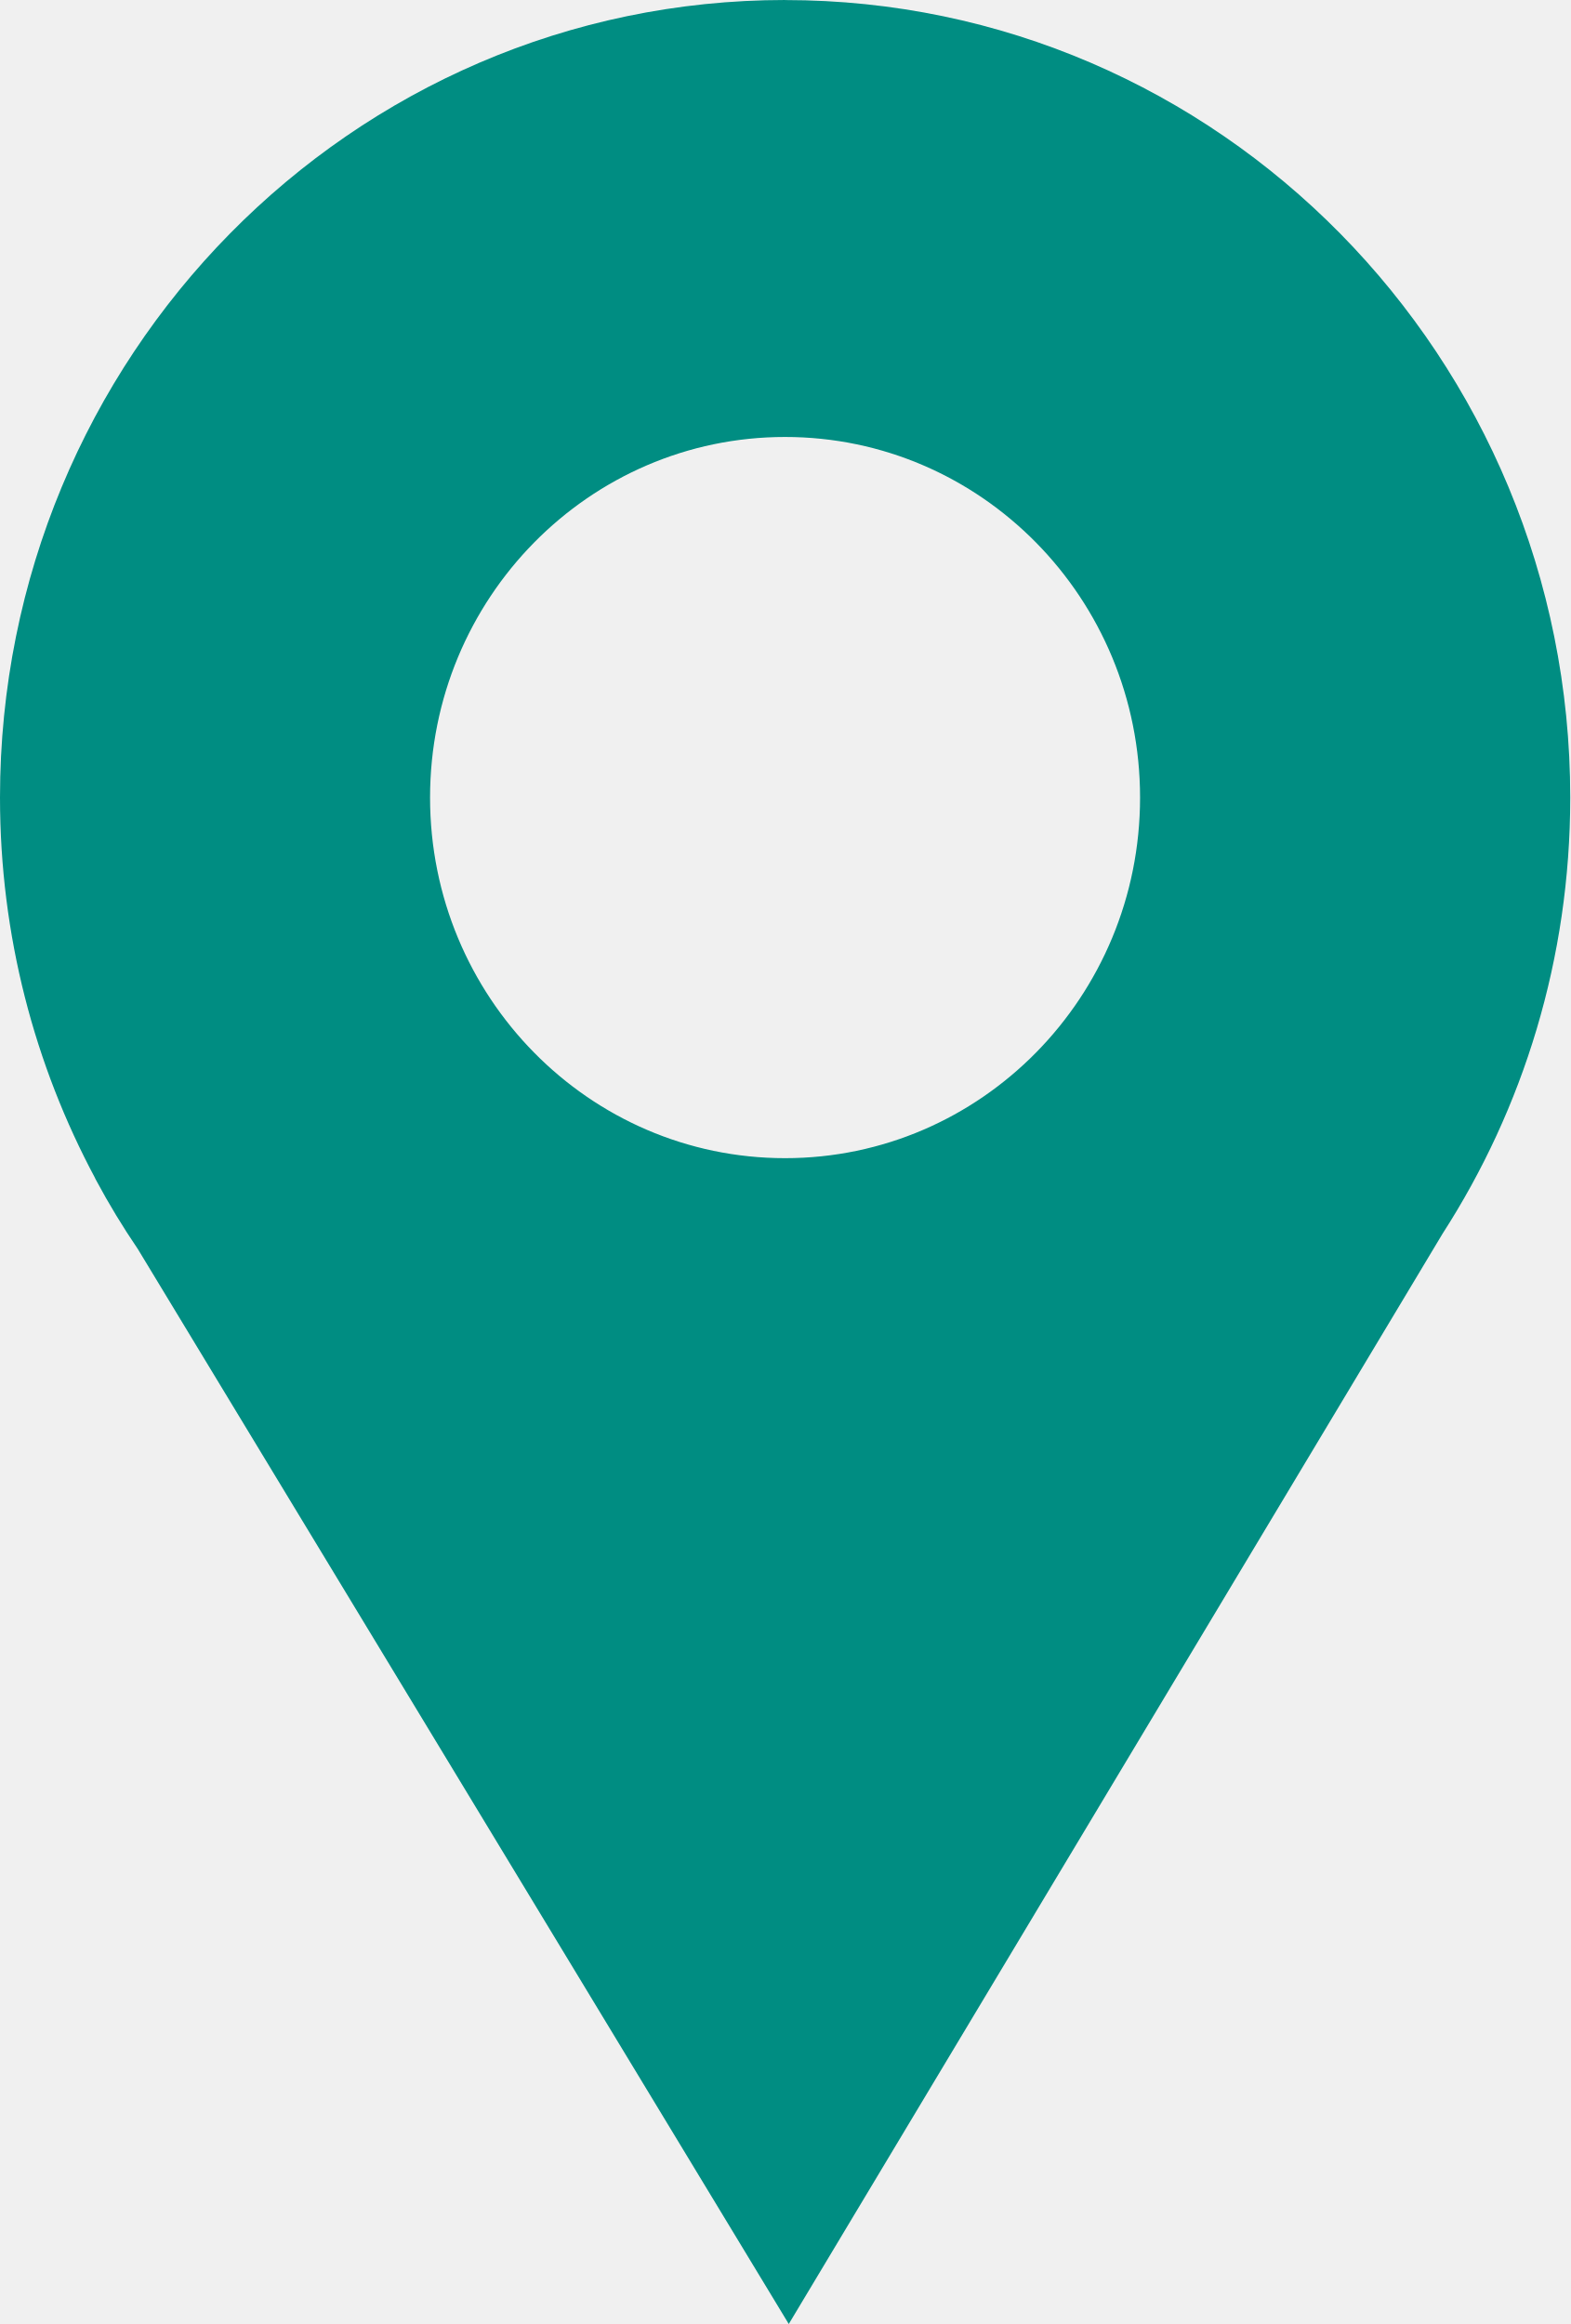
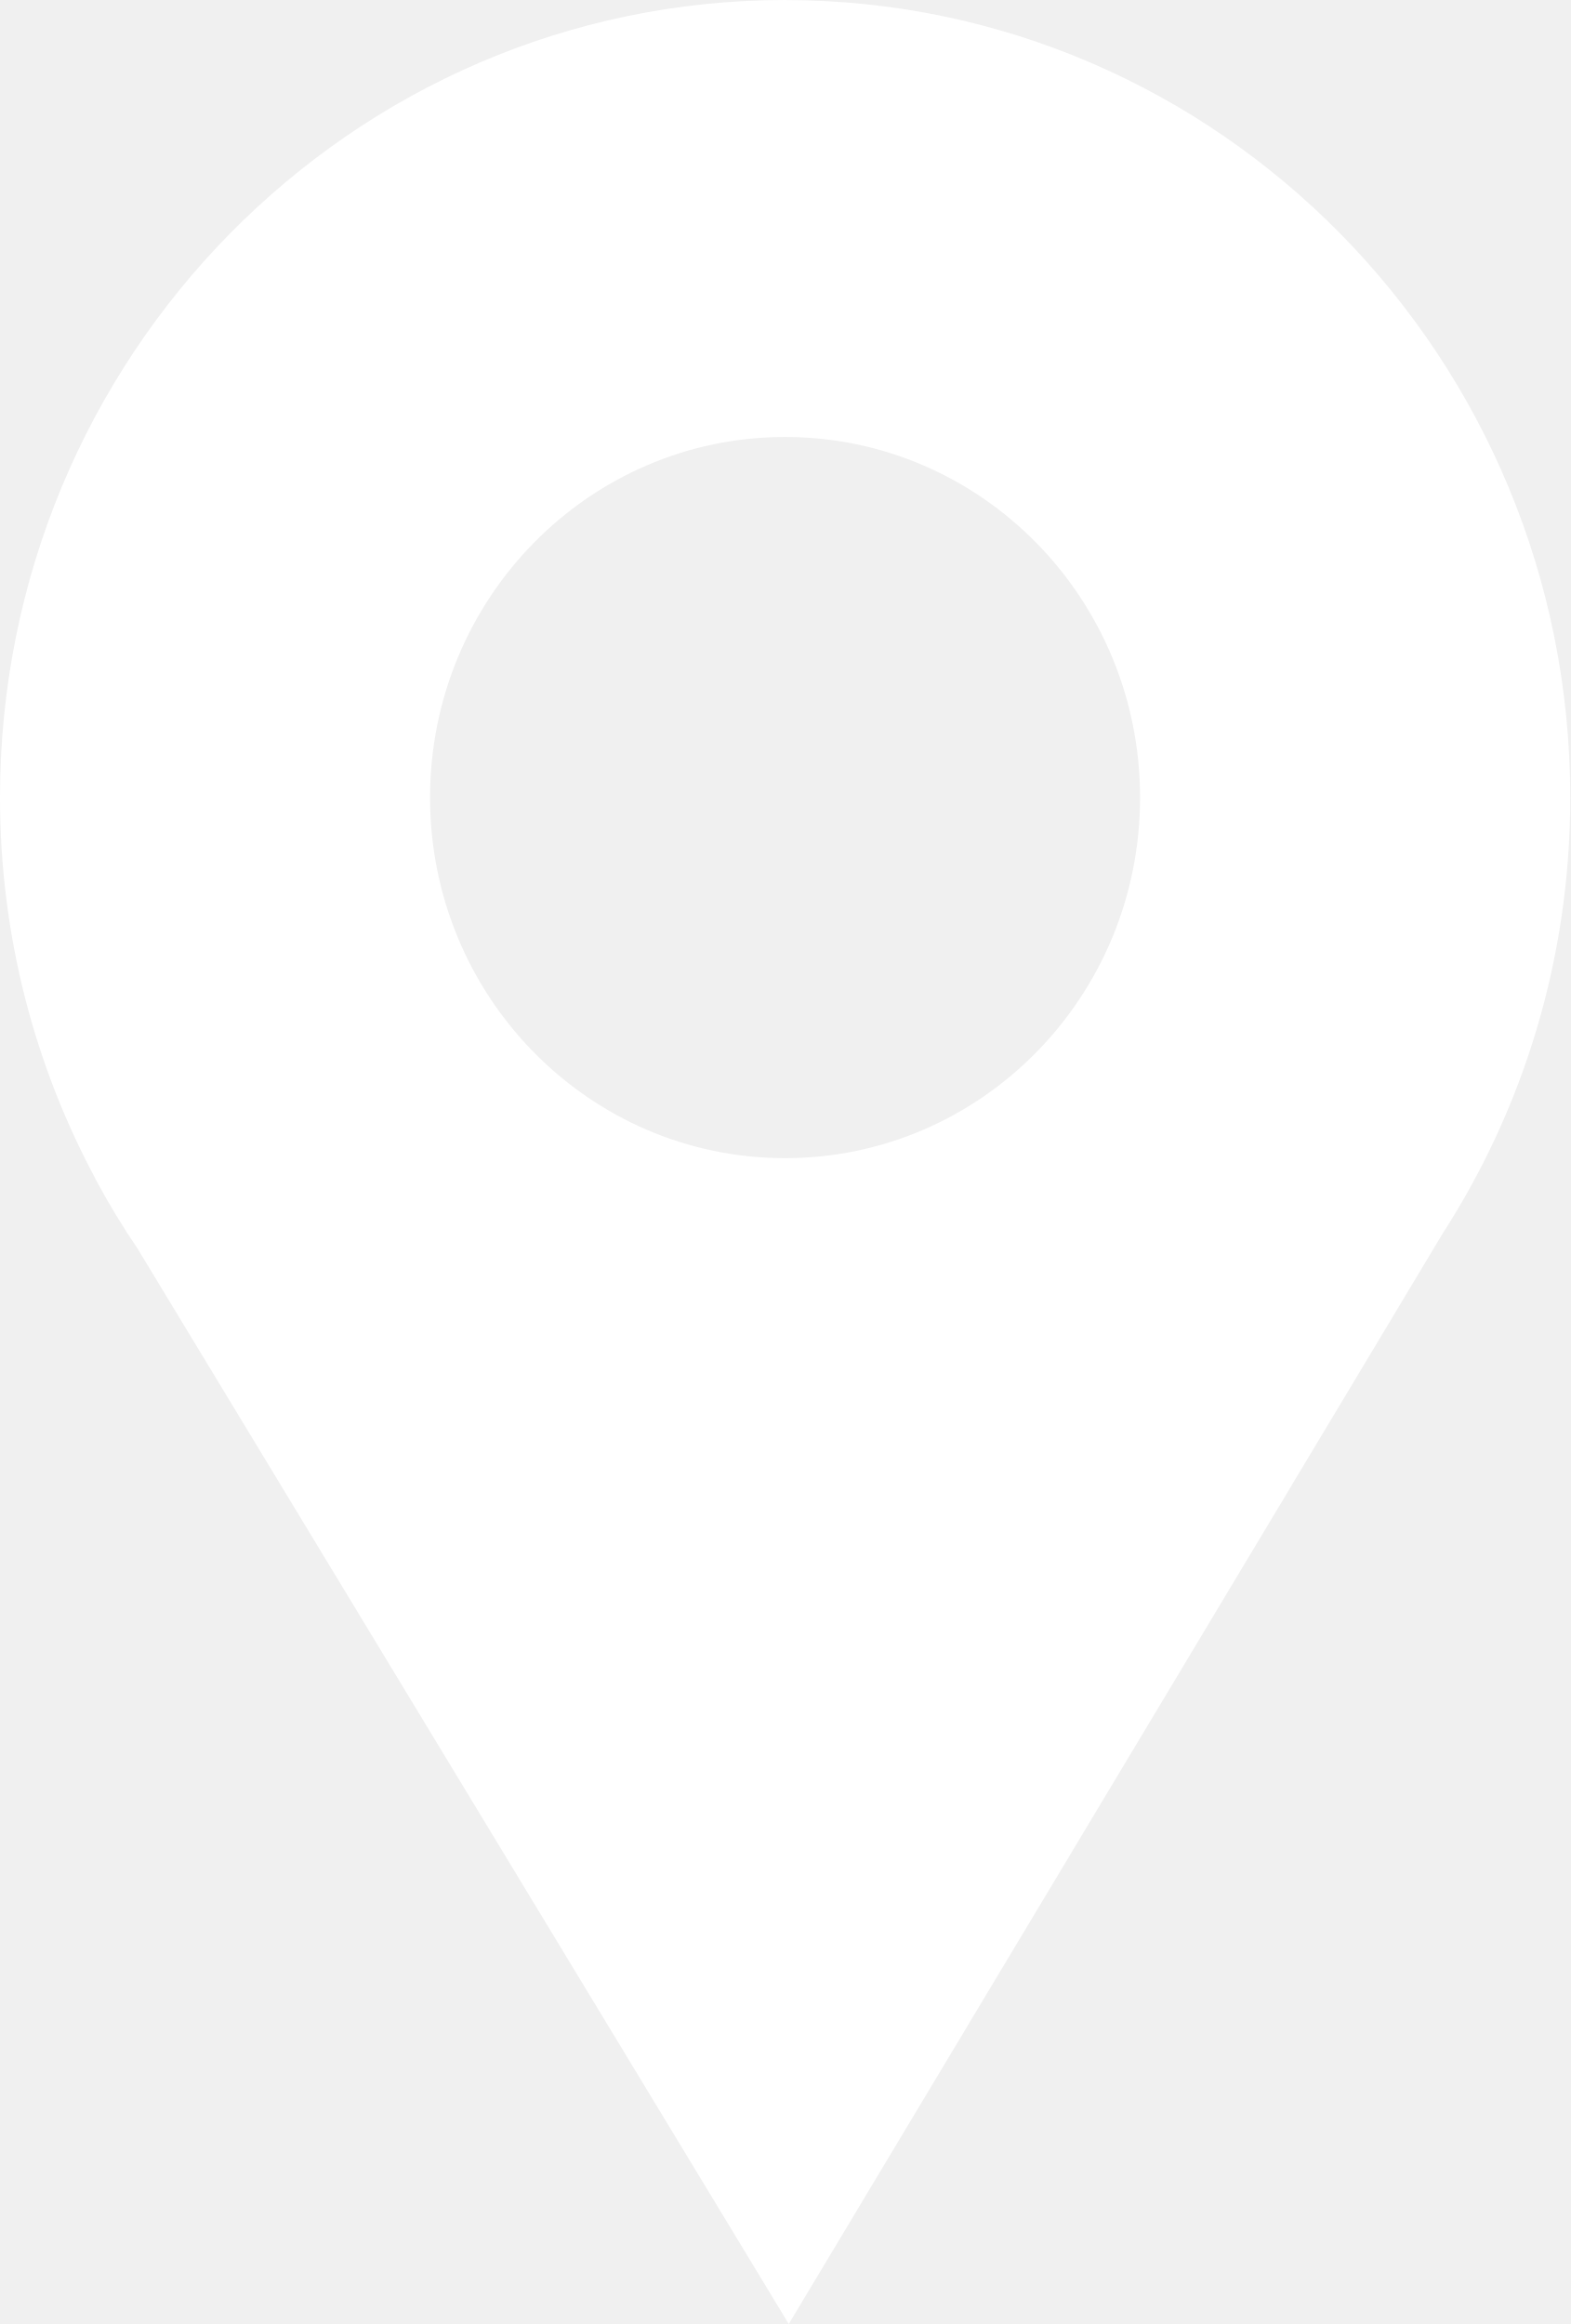
<svg xmlns="http://www.w3.org/2000/svg" width="25" height="37" viewBox="0 0 25 37" fill="none">
-   <path fill-rule="evenodd" clip-rule="evenodd" d="M12.499 0.001C19.404 0.001 25 5.685 25 12.698C25 15.261 24.253 17.646 22.968 19.64L12.558 37L2.194 19.885C1.954 19.532 1.733 19.168 1.531 18.791L1.514 18.76H1.516C0.551 16.958 0 14.892 0 12.697C0 5.684 5.596 0 12.501 0L12.499 0.001ZM12.499 6.957C15.62 6.957 18.151 9.528 18.151 12.698C18.151 15.868 15.62 18.439 12.499 18.439C9.378 18.439 6.847 15.868 6.847 12.698C6.847 9.528 9.378 6.957 12.499 6.957Z" fill="#008D82" />
+   <path fill-rule="evenodd" clip-rule="evenodd" d="M12.499 0.001C19.404 0.001 25 5.685 25 12.698C25 15.261 24.253 17.646 22.968 19.64L12.558 37L2.194 19.885C1.954 19.532 1.733 19.168 1.531 18.791L1.514 18.76H1.516C0.551 16.958 0 14.892 0 12.697C0 5.684 5.596 0 12.501 0L12.499 0.001ZM12.499 6.957C15.62 6.957 18.151 9.528 18.151 12.698C18.151 15.868 15.62 18.439 12.499 18.439C9.378 18.439 6.847 15.868 6.847 12.698C6.847 9.528 9.378 6.957 12.499 6.957Z" fill="#fff" />
</svg>
